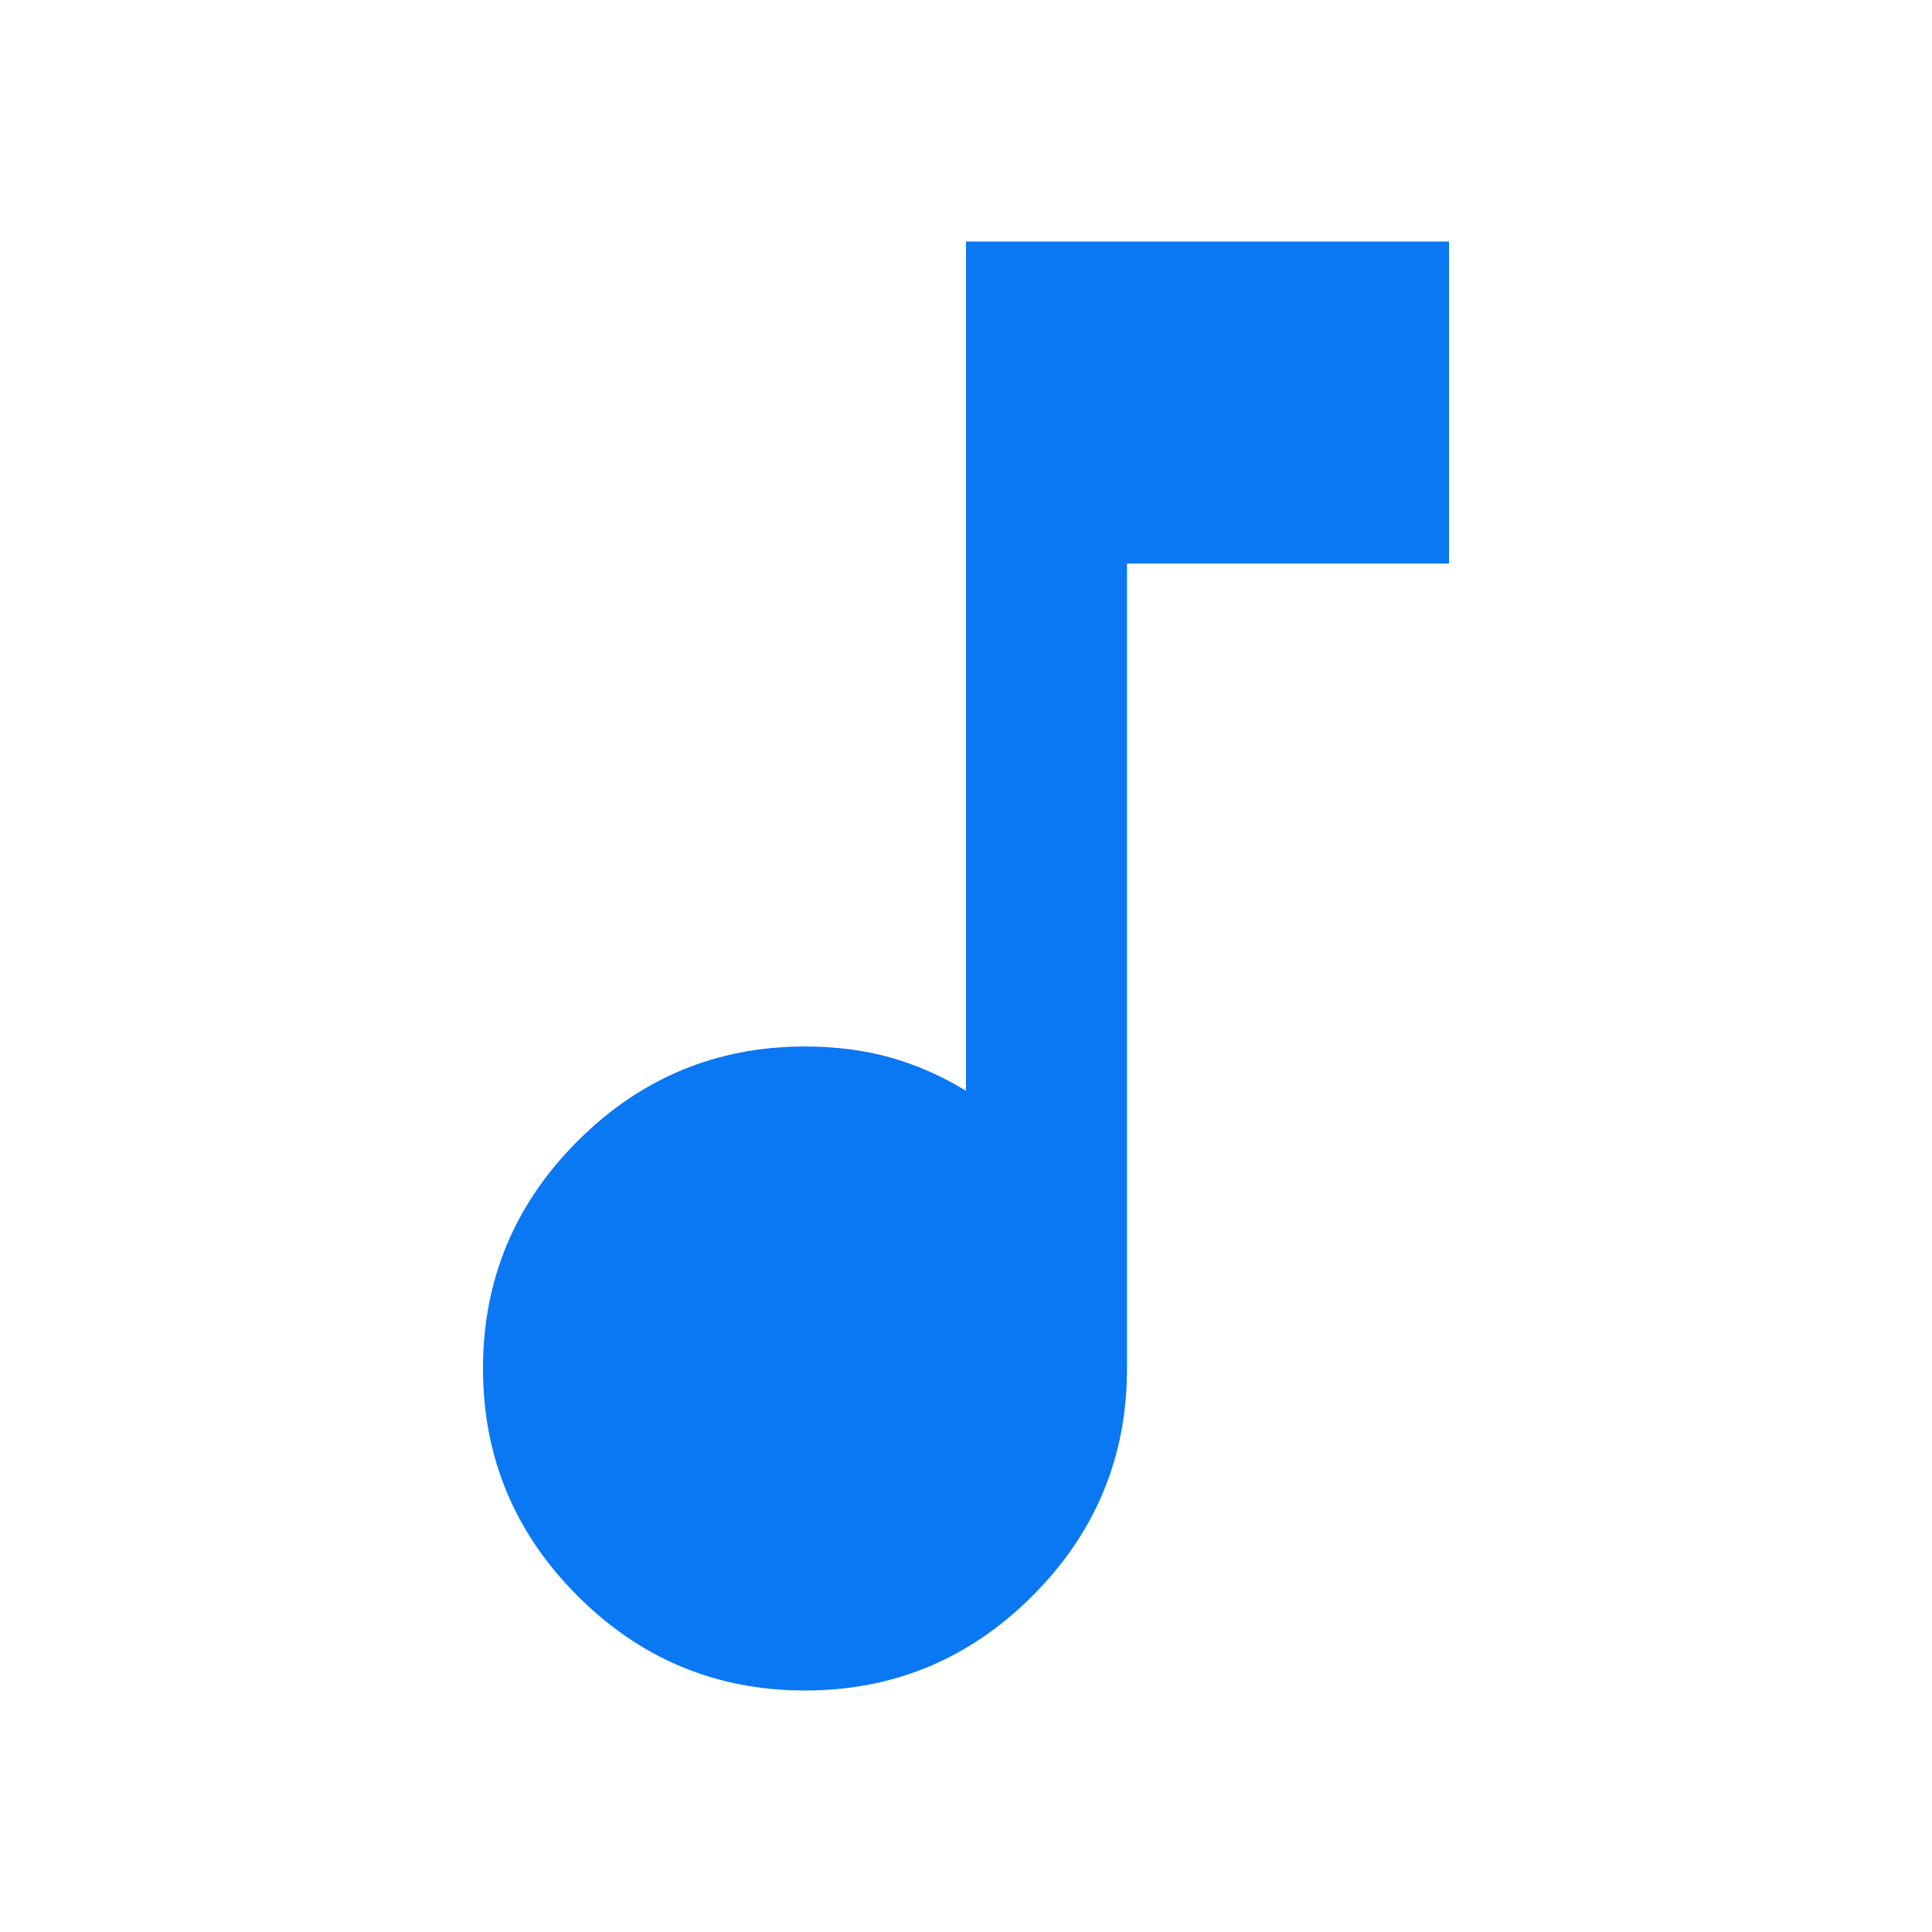
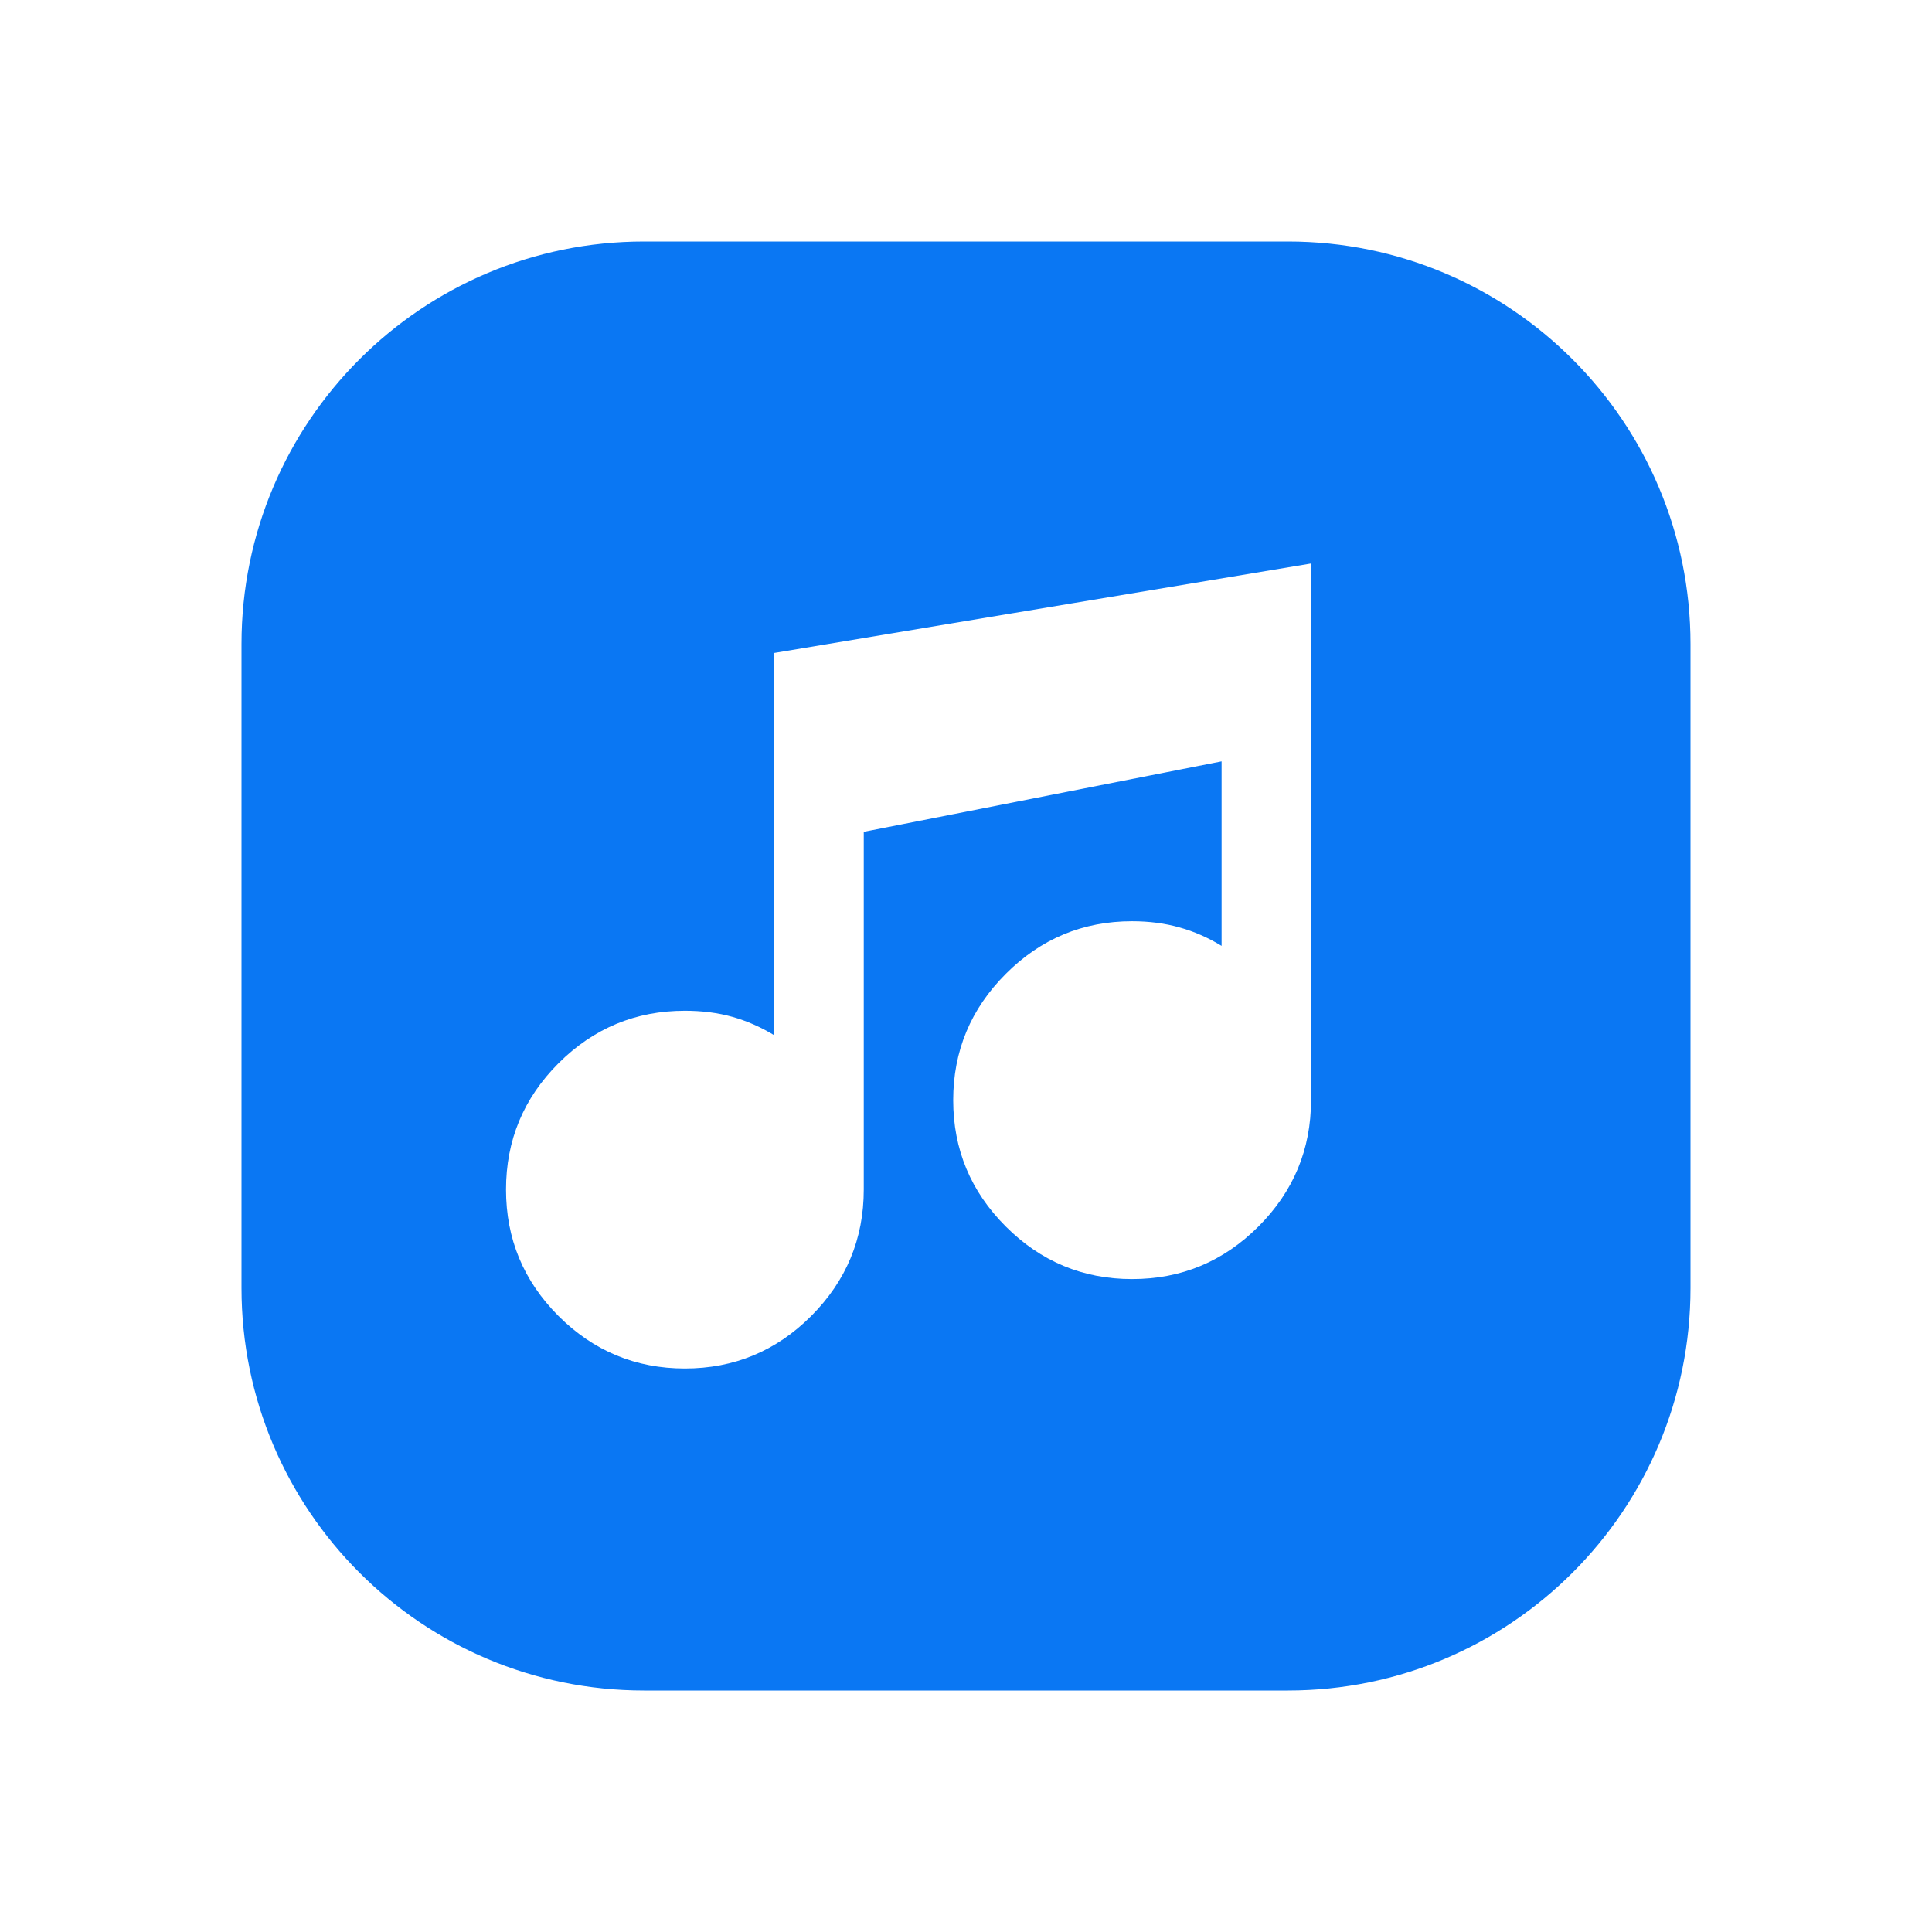
<svg xmlns="http://www.w3.org/2000/svg" width="24" height="24" viewBox="0 0 24 24" fill="none">
-   <mask id="mask0_844_52" style="mask-type:alpha" maskUnits="userSpaceOnUse" x="0" y="0" width="24" height="24">
+   <mask id="mask0_1346_1799" style="mask-type:alpha" maskUnits="userSpaceOnUse" x="0" y="0" width="24" height="24">
    <rect width="24" height="24" fill="#0A77F3" />
  </mask>
-   <g mask="url(#mask0_844_52)">
-     <path d="M10 21C8.9 21 7.958 20.608 7.175 19.825C6.392 19.042 6 18.1 6 17C6 15.9 6.392 14.958 7.175 14.175C7.958 13.392 8.9 13 10 13C10.383 13 10.738 13.046 11.062 13.137C11.387 13.229 11.7 13.367 12 13.55V3H18V7H14V17C14 18.1 13.608 19.042 12.825 19.825C12.042 20.608 11.1 21 10 21Z" fill="#0A77F3" />
+   <g mask="url(#mask0_1346_1799)">
+     <path d="M16 3C18.761 3 21 5.239 21 8V16C21 18.761 18.761 21 16 21H8C5.239 21 3 18.761 3 16V8C3 5.239 5.239 3 8 3H16ZM9.619 8.111V12.861C9.453 12.759 9.279 12.683 9.099 12.632C8.918 12.581 8.721 12.556 8.508 12.556C7.897 12.556 7.374 12.773 6.938 13.208C6.503 13.643 6.286 14.166 6.286 14.777C6.286 15.389 6.503 15.912 6.938 16.348C7.374 16.783 7.897 17 8.508 17C9.119 17 9.642 16.783 10.077 16.348C10.512 15.912 10.73 15.389 10.73 14.777V10.333L15.175 9.458V11.75C15.008 11.648 14.834 11.571 14.653 11.521C14.473 11.47 14.276 11.444 14.063 11.444C13.452 11.444 12.929 11.662 12.494 12.098C12.059 12.533 11.841 13.056 11.841 13.667C11.841 14.278 12.059 14.801 12.494 15.236C12.929 15.671 13.452 15.889 14.063 15.889C14.675 15.889 15.198 15.671 15.633 15.236C16.068 14.801 16.286 14.278 16.286 13.667V7L9.619 8.111Z" fill="#0A77F3" />
  </g>
</svg>
